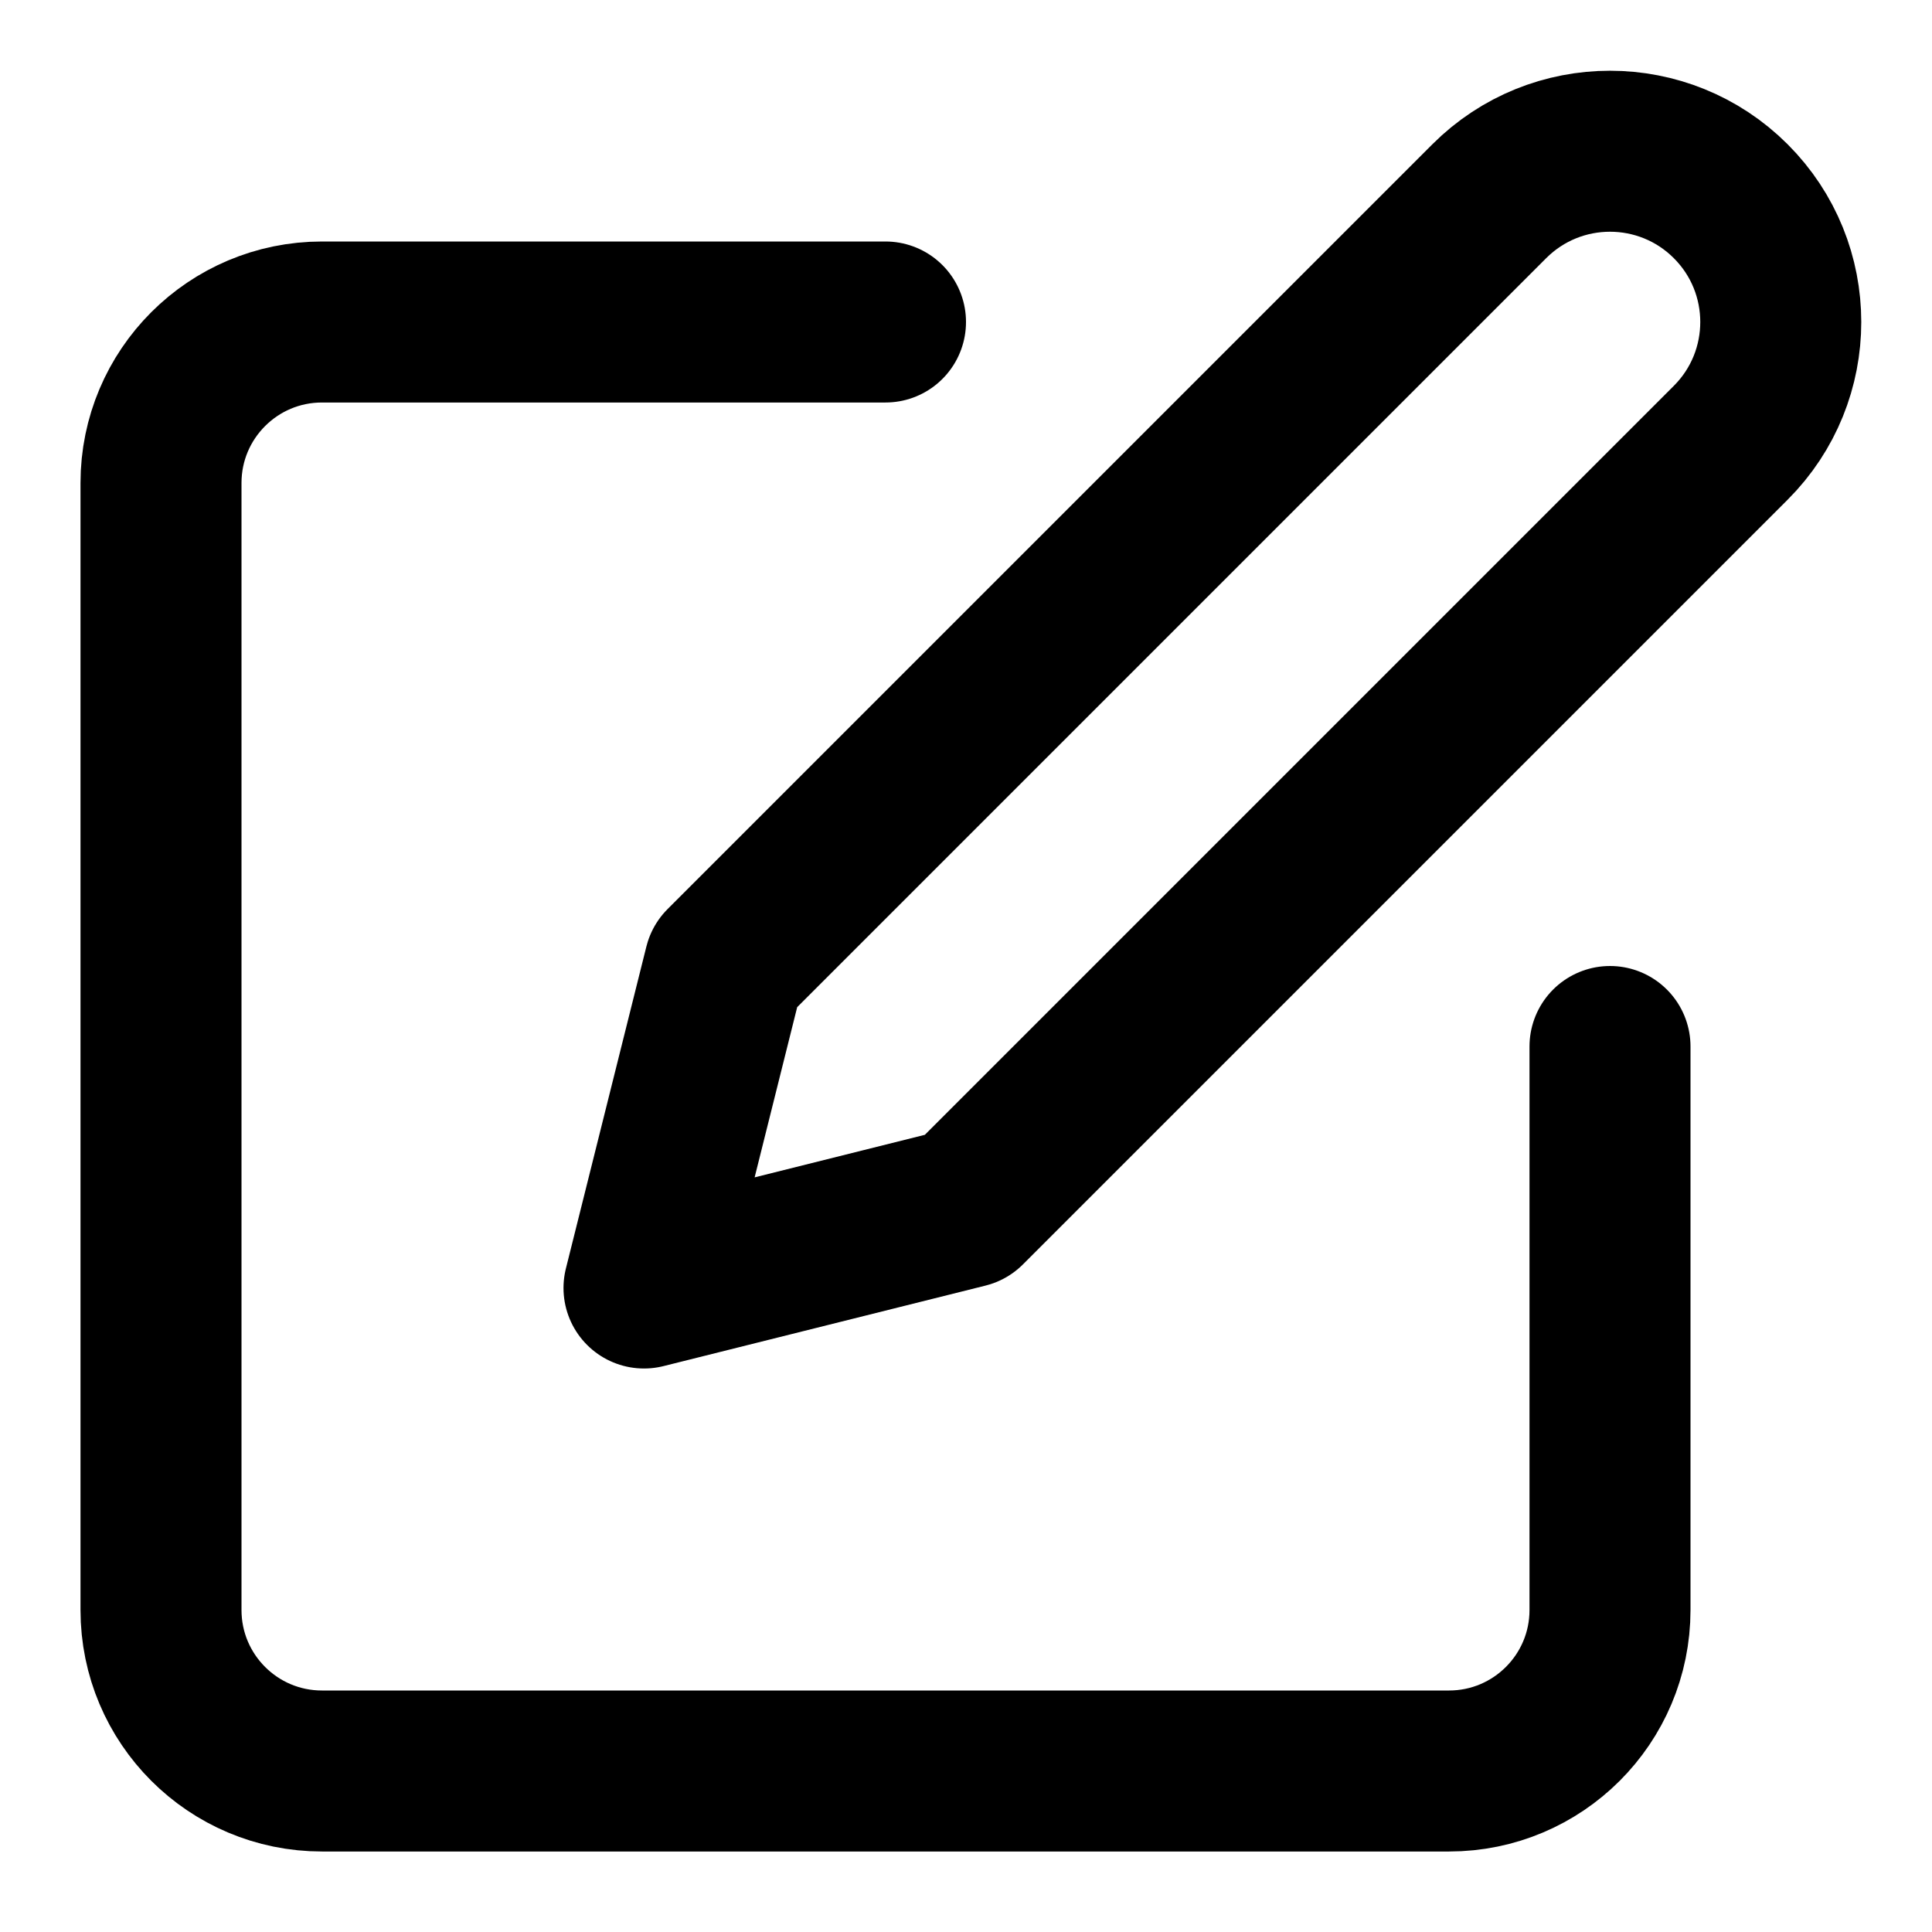
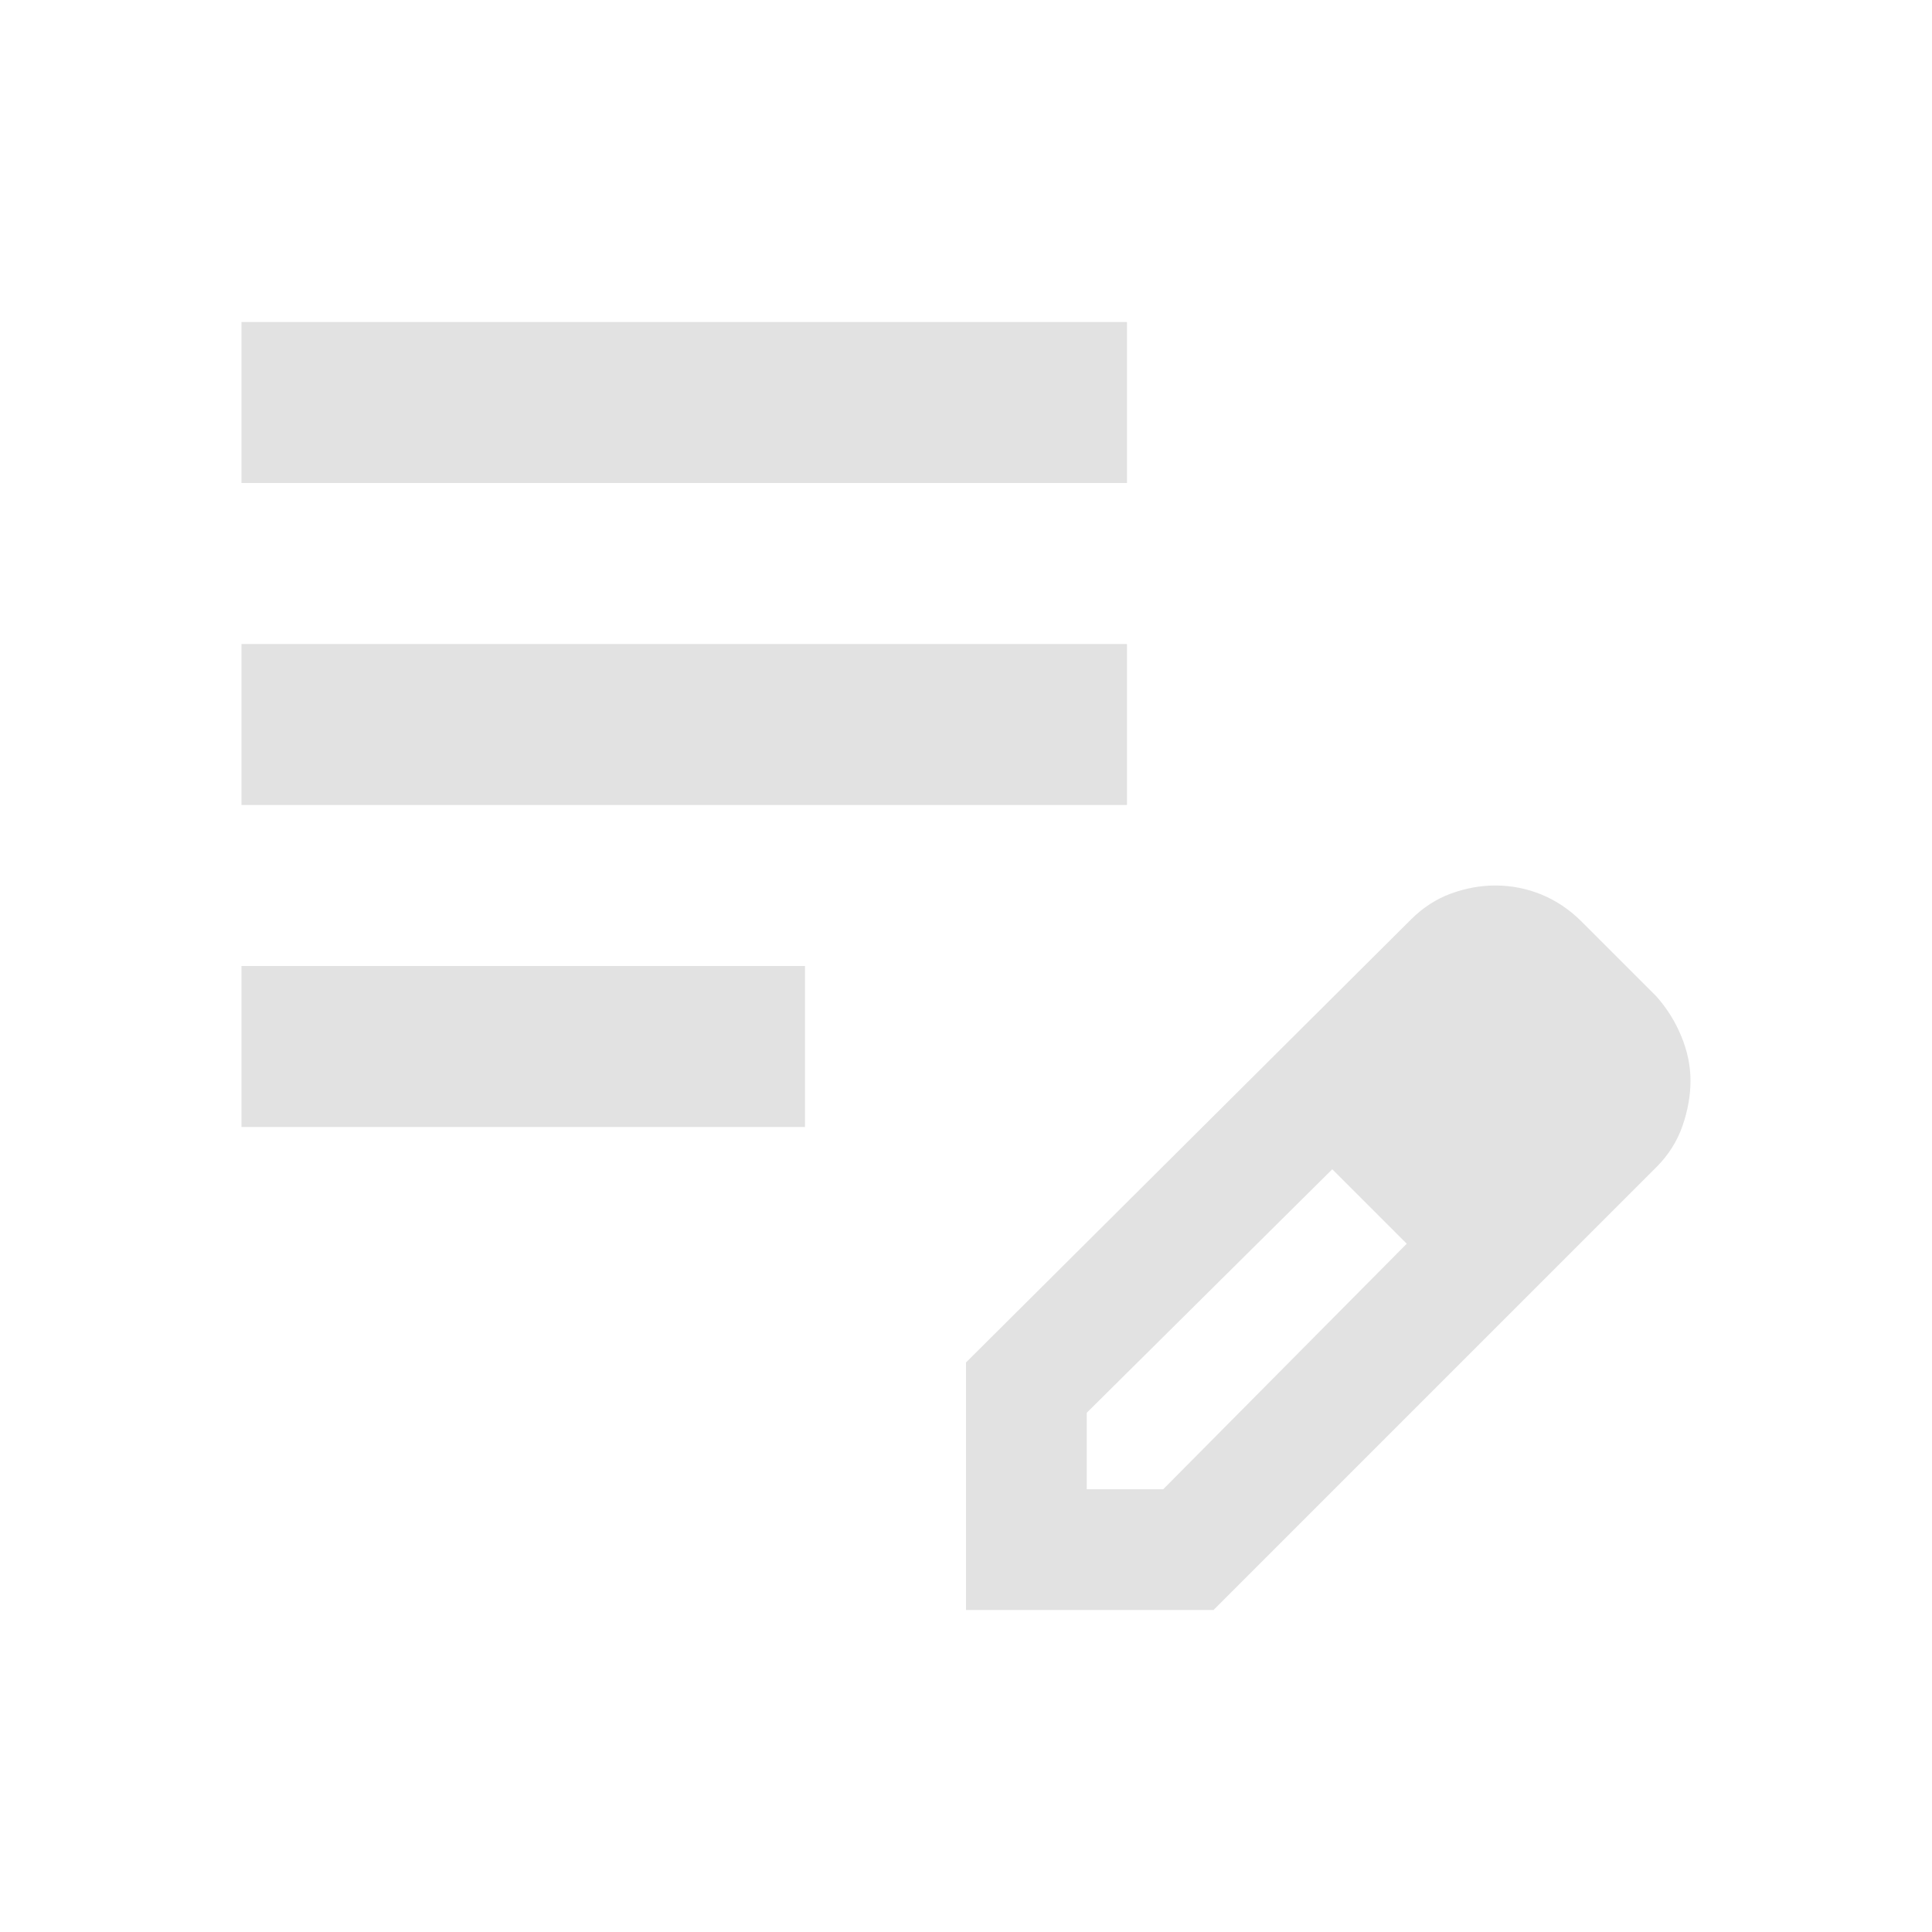
- <svg xmlns="http://www.w3.org/2000/svg" viewBox="0 0 24 24" fill="none" stroke="currentColor" stroke-width="2" stroke-linecap="round" stroke-linejoin="round">
-   <path d="M11 4H4a2 2 0 0 0-2 2v14a2 2 0 0 0 2 2h14a2 2 0 0 0 2-2v-7" />
-   <path d="M18.5 2.5a2.121 2.121 0 0 1 3 3L12 15l-4 1 1-4 9.5-9.5z" />
+ <svg xmlns="http://www.w3.org/2000/svg" version="1.1" width="24" height="24" viewBox="0 0 24 24" id="svg4">
+   <defs id="defs8" />
+   <path d="m 3,14 v -2 h 7 v 2 z M 3,10 V 8 h 11 v 2 z M 3,6 V 4 h 11 v 2 z m 9,14 v -3.075 l 5.525,-5.5 Q 17.75,11.2 18.025,11.1 18.3,11 18.575,11 q 0.3,0 0.575,0.113 0.275,0.113 0.5,0.338 l 0.925,0.925 q 0.2,0.225 0.312,0.5 Q 21,13.15 21,13.425 21,13.7 20.9,13.988 20.8,14.275 20.575,14.5 l -5.5,5.5 z M 19.5,13.425 18.575,12.5 Z m -6,5.075 h 0.95 l 3.025,-3.05 -0.45,-0.475 -0.475,-0.45 -3.05,3.025 z m 3.525,-3.525 -0.475,-0.45 0.925,0.925 z" id="path1" style="fill:#e2e2e2;stroke-width:0.025" />
</svg>
